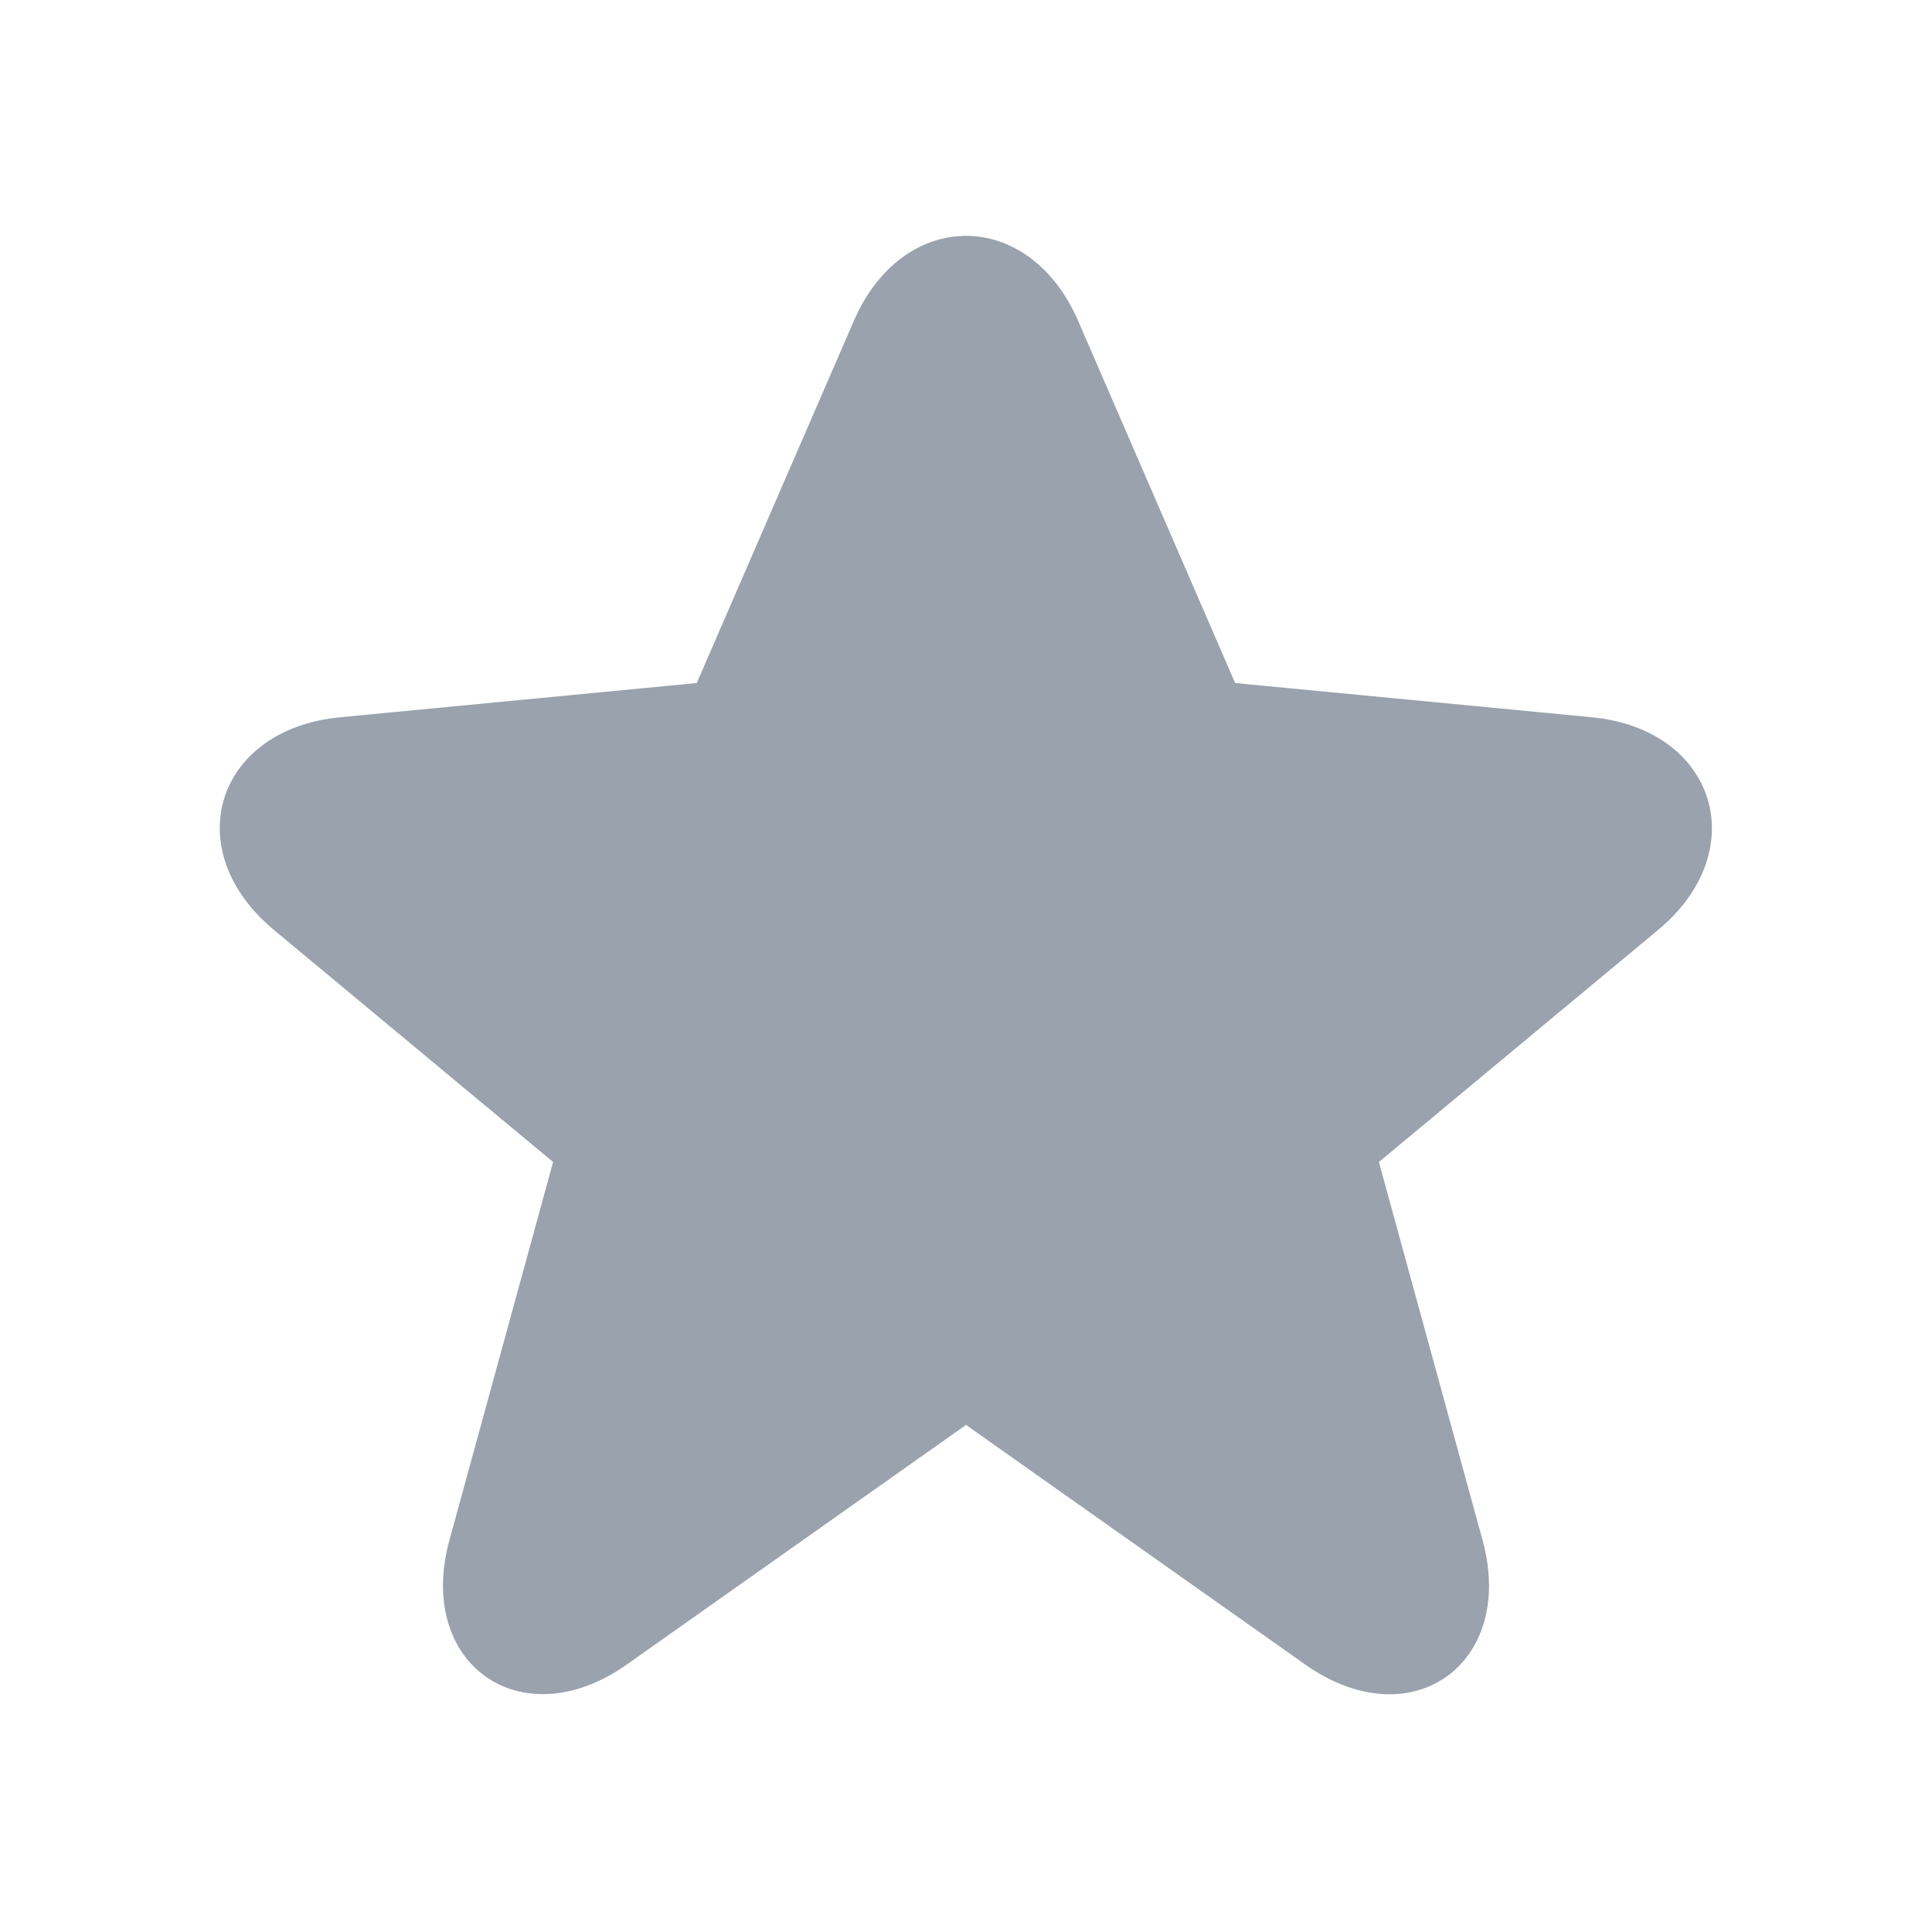
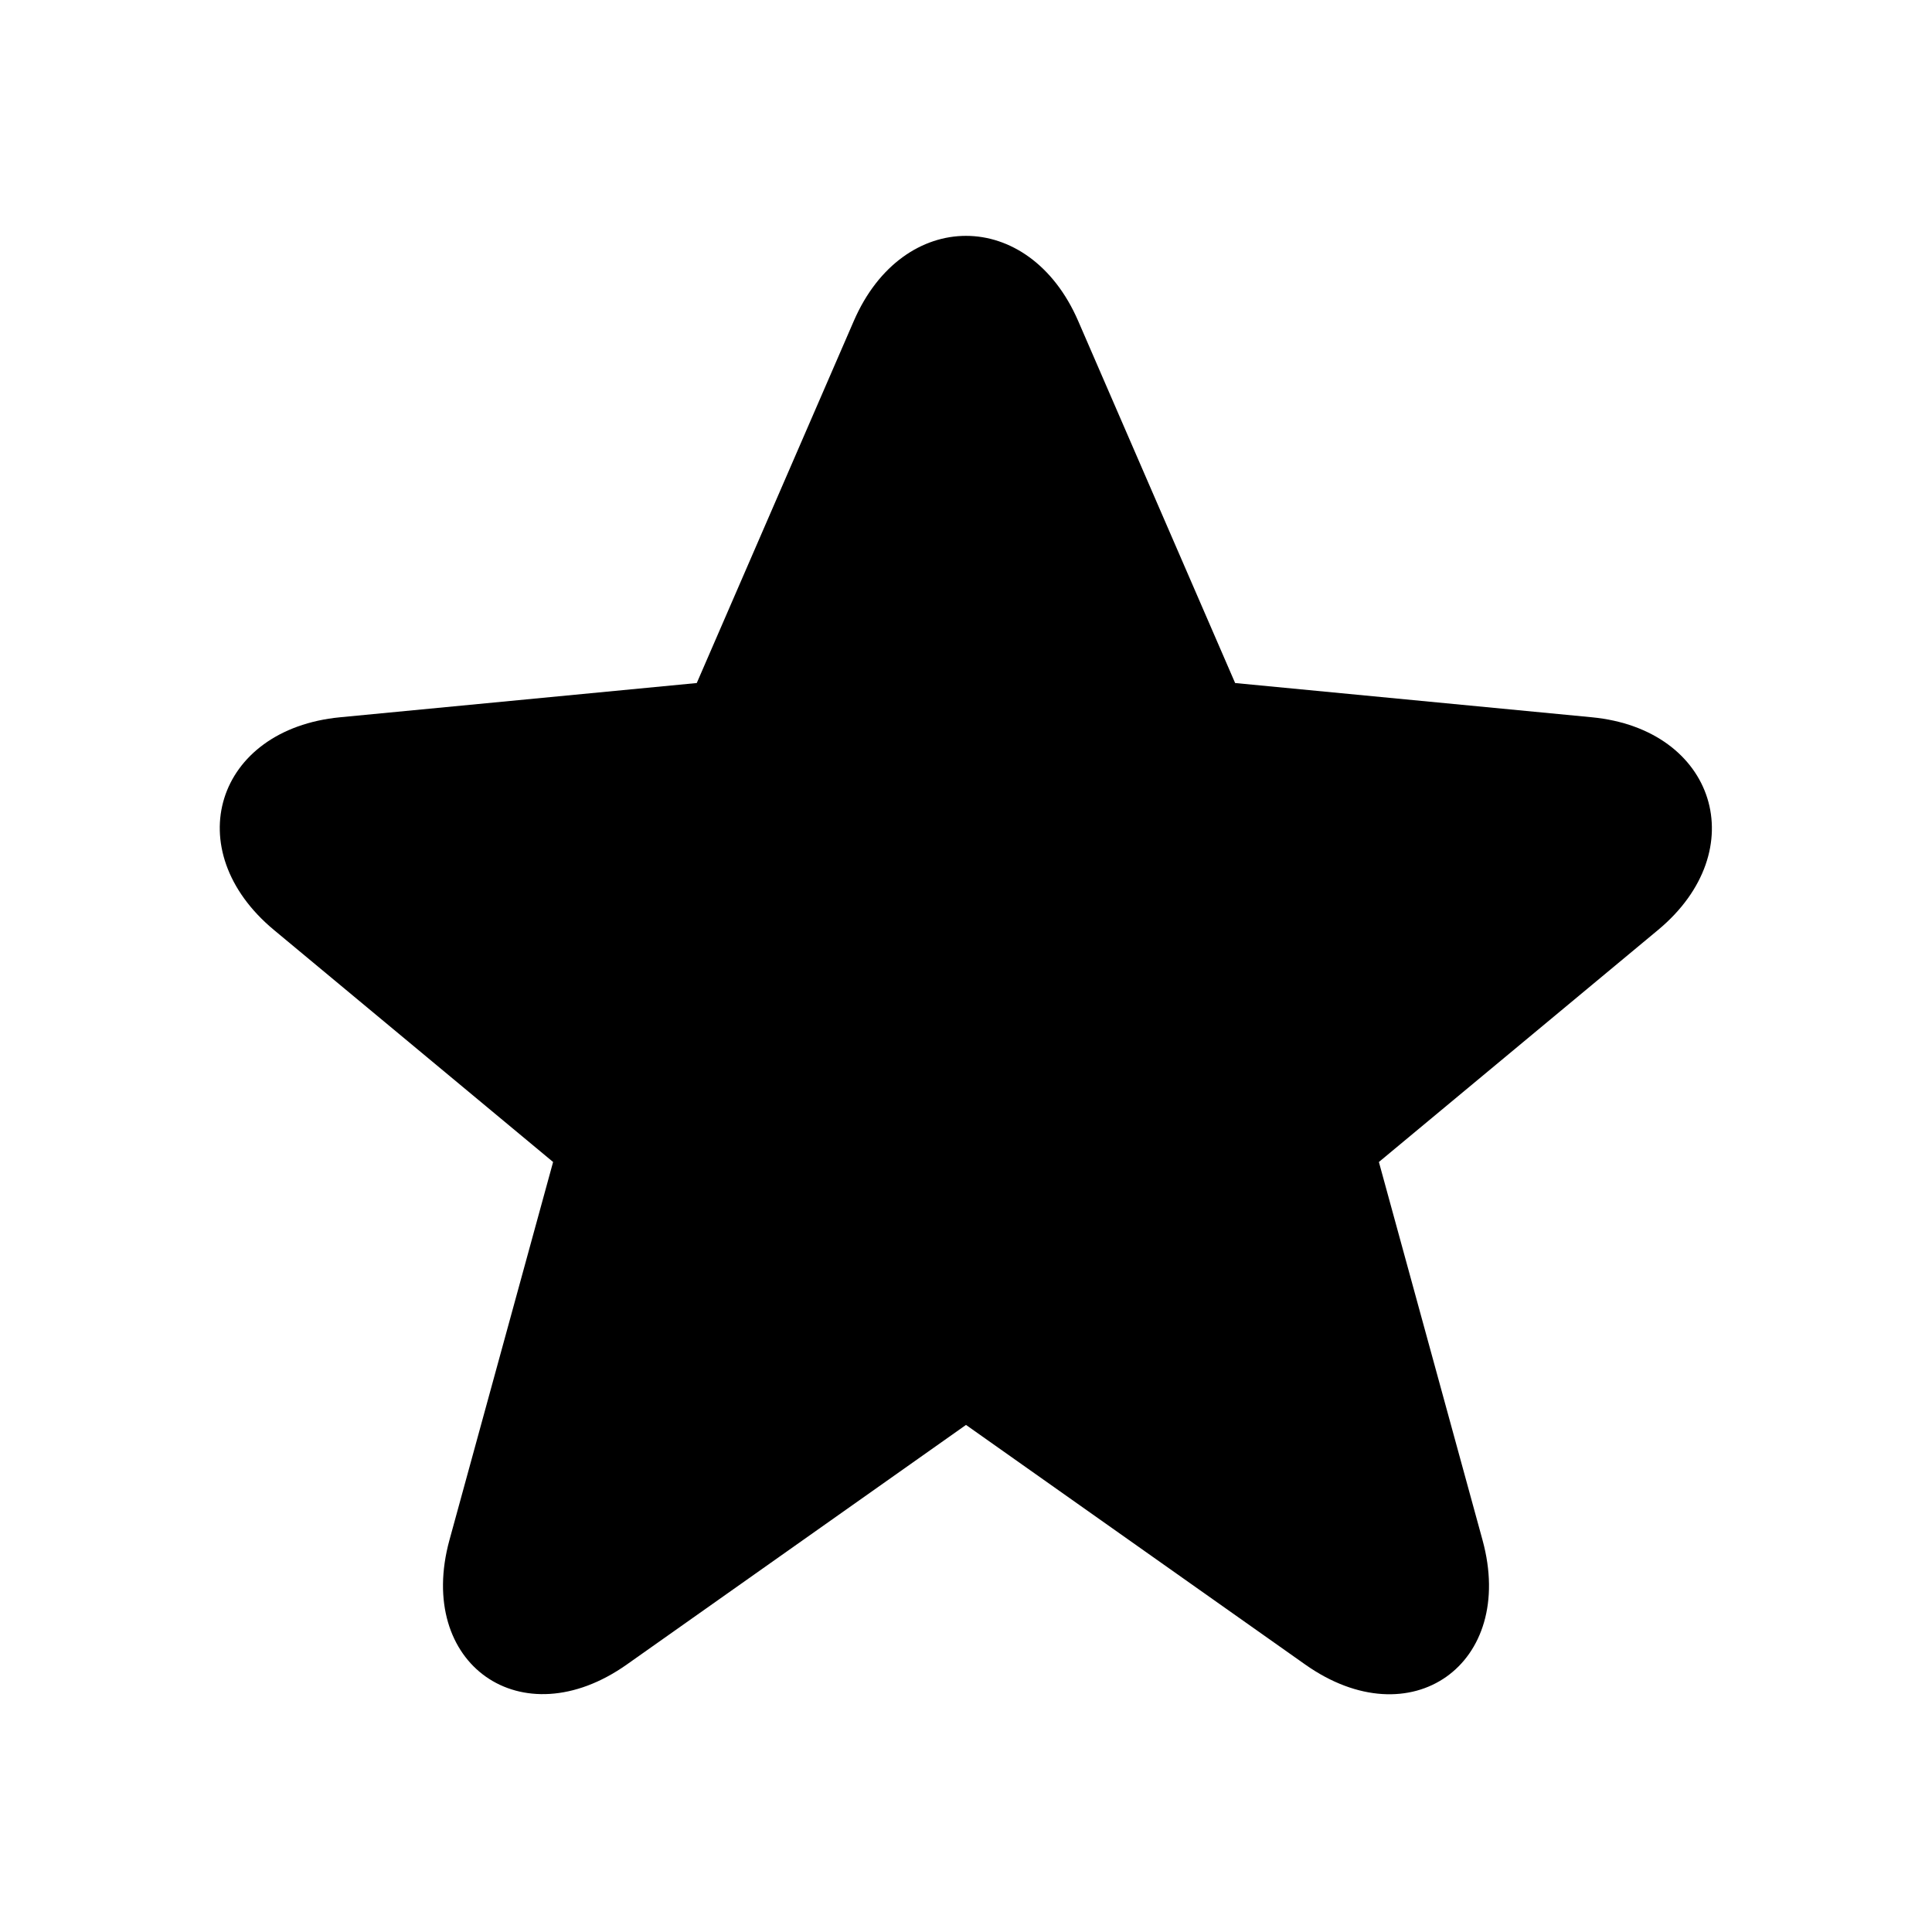
- <svg xmlns="http://www.w3.org/2000/svg" width="56" height="56" viewBox="0 0 56 56" fill="none">
-   <path d="M35.801 19.798L46.137 20.79C49.733 21.135 50.836 24.648 48.059 26.956L39.968 33.681L42.971 44.637C43.958 48.234 40.897 50.413 37.832 48.247L28 41.302L18.168 48.247C15.115 50.404 12.042 48.235 13.028 44.637L16.032 33.681L7.941 26.956C5.152 24.638 6.251 21.136 9.862 20.79L20.196 19.798L24.749 9.301C26.175 6.014 29.826 6.016 31.251 9.302L35.801 19.798Z" fill="#99A2AD" />
+ <svg xmlns="http://www.w3.org/2000/svg" width="56" height="56" viewBox="0 0 56 56">
+   <path d="M35.801 19.798L46.137 20.79C49.733 21.135 50.836 24.648 48.059 26.956L39.968 33.681L42.971 44.637C43.958 48.234 40.897 50.413 37.832 48.247L28 41.302L18.168 48.247C15.115 50.404 12.042 48.235 13.028 44.637L16.032 33.681L7.941 26.956C5.152 24.638 6.251 21.136 9.862 20.79L20.196 19.798L24.749 9.301C26.175 6.014 29.826 6.016 31.251 9.302L35.801 19.798Z" />
</svg>
